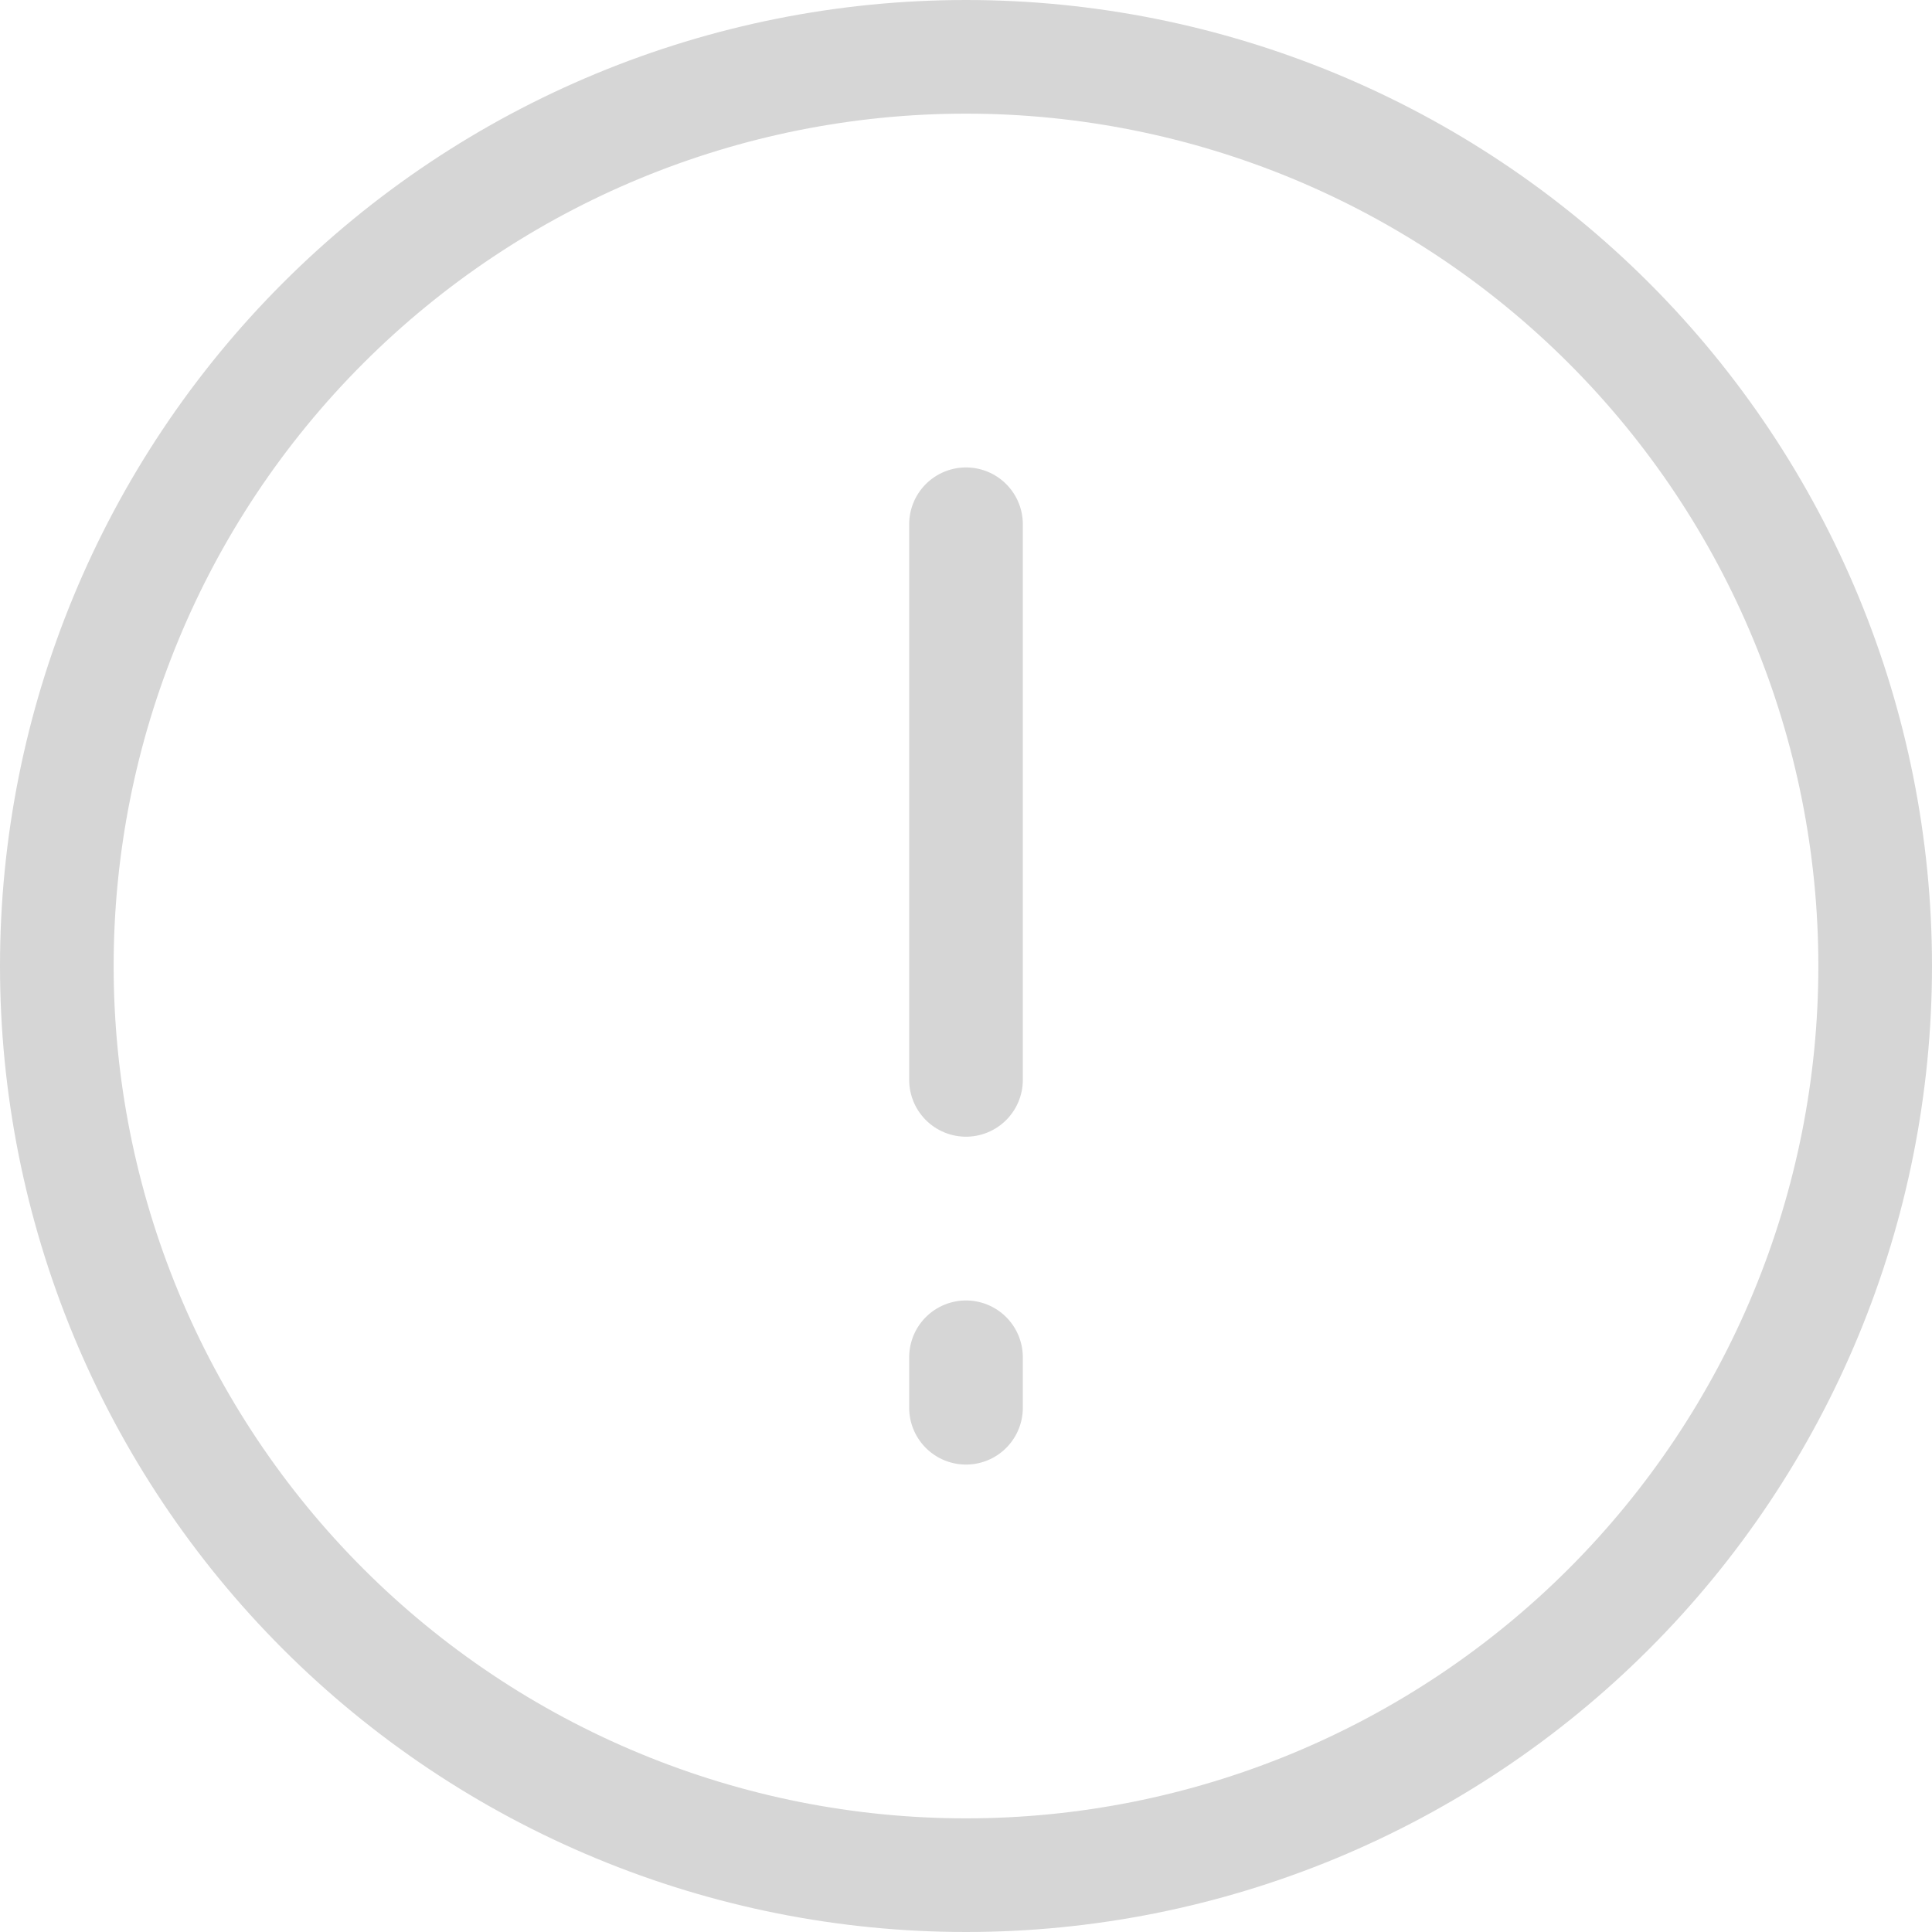
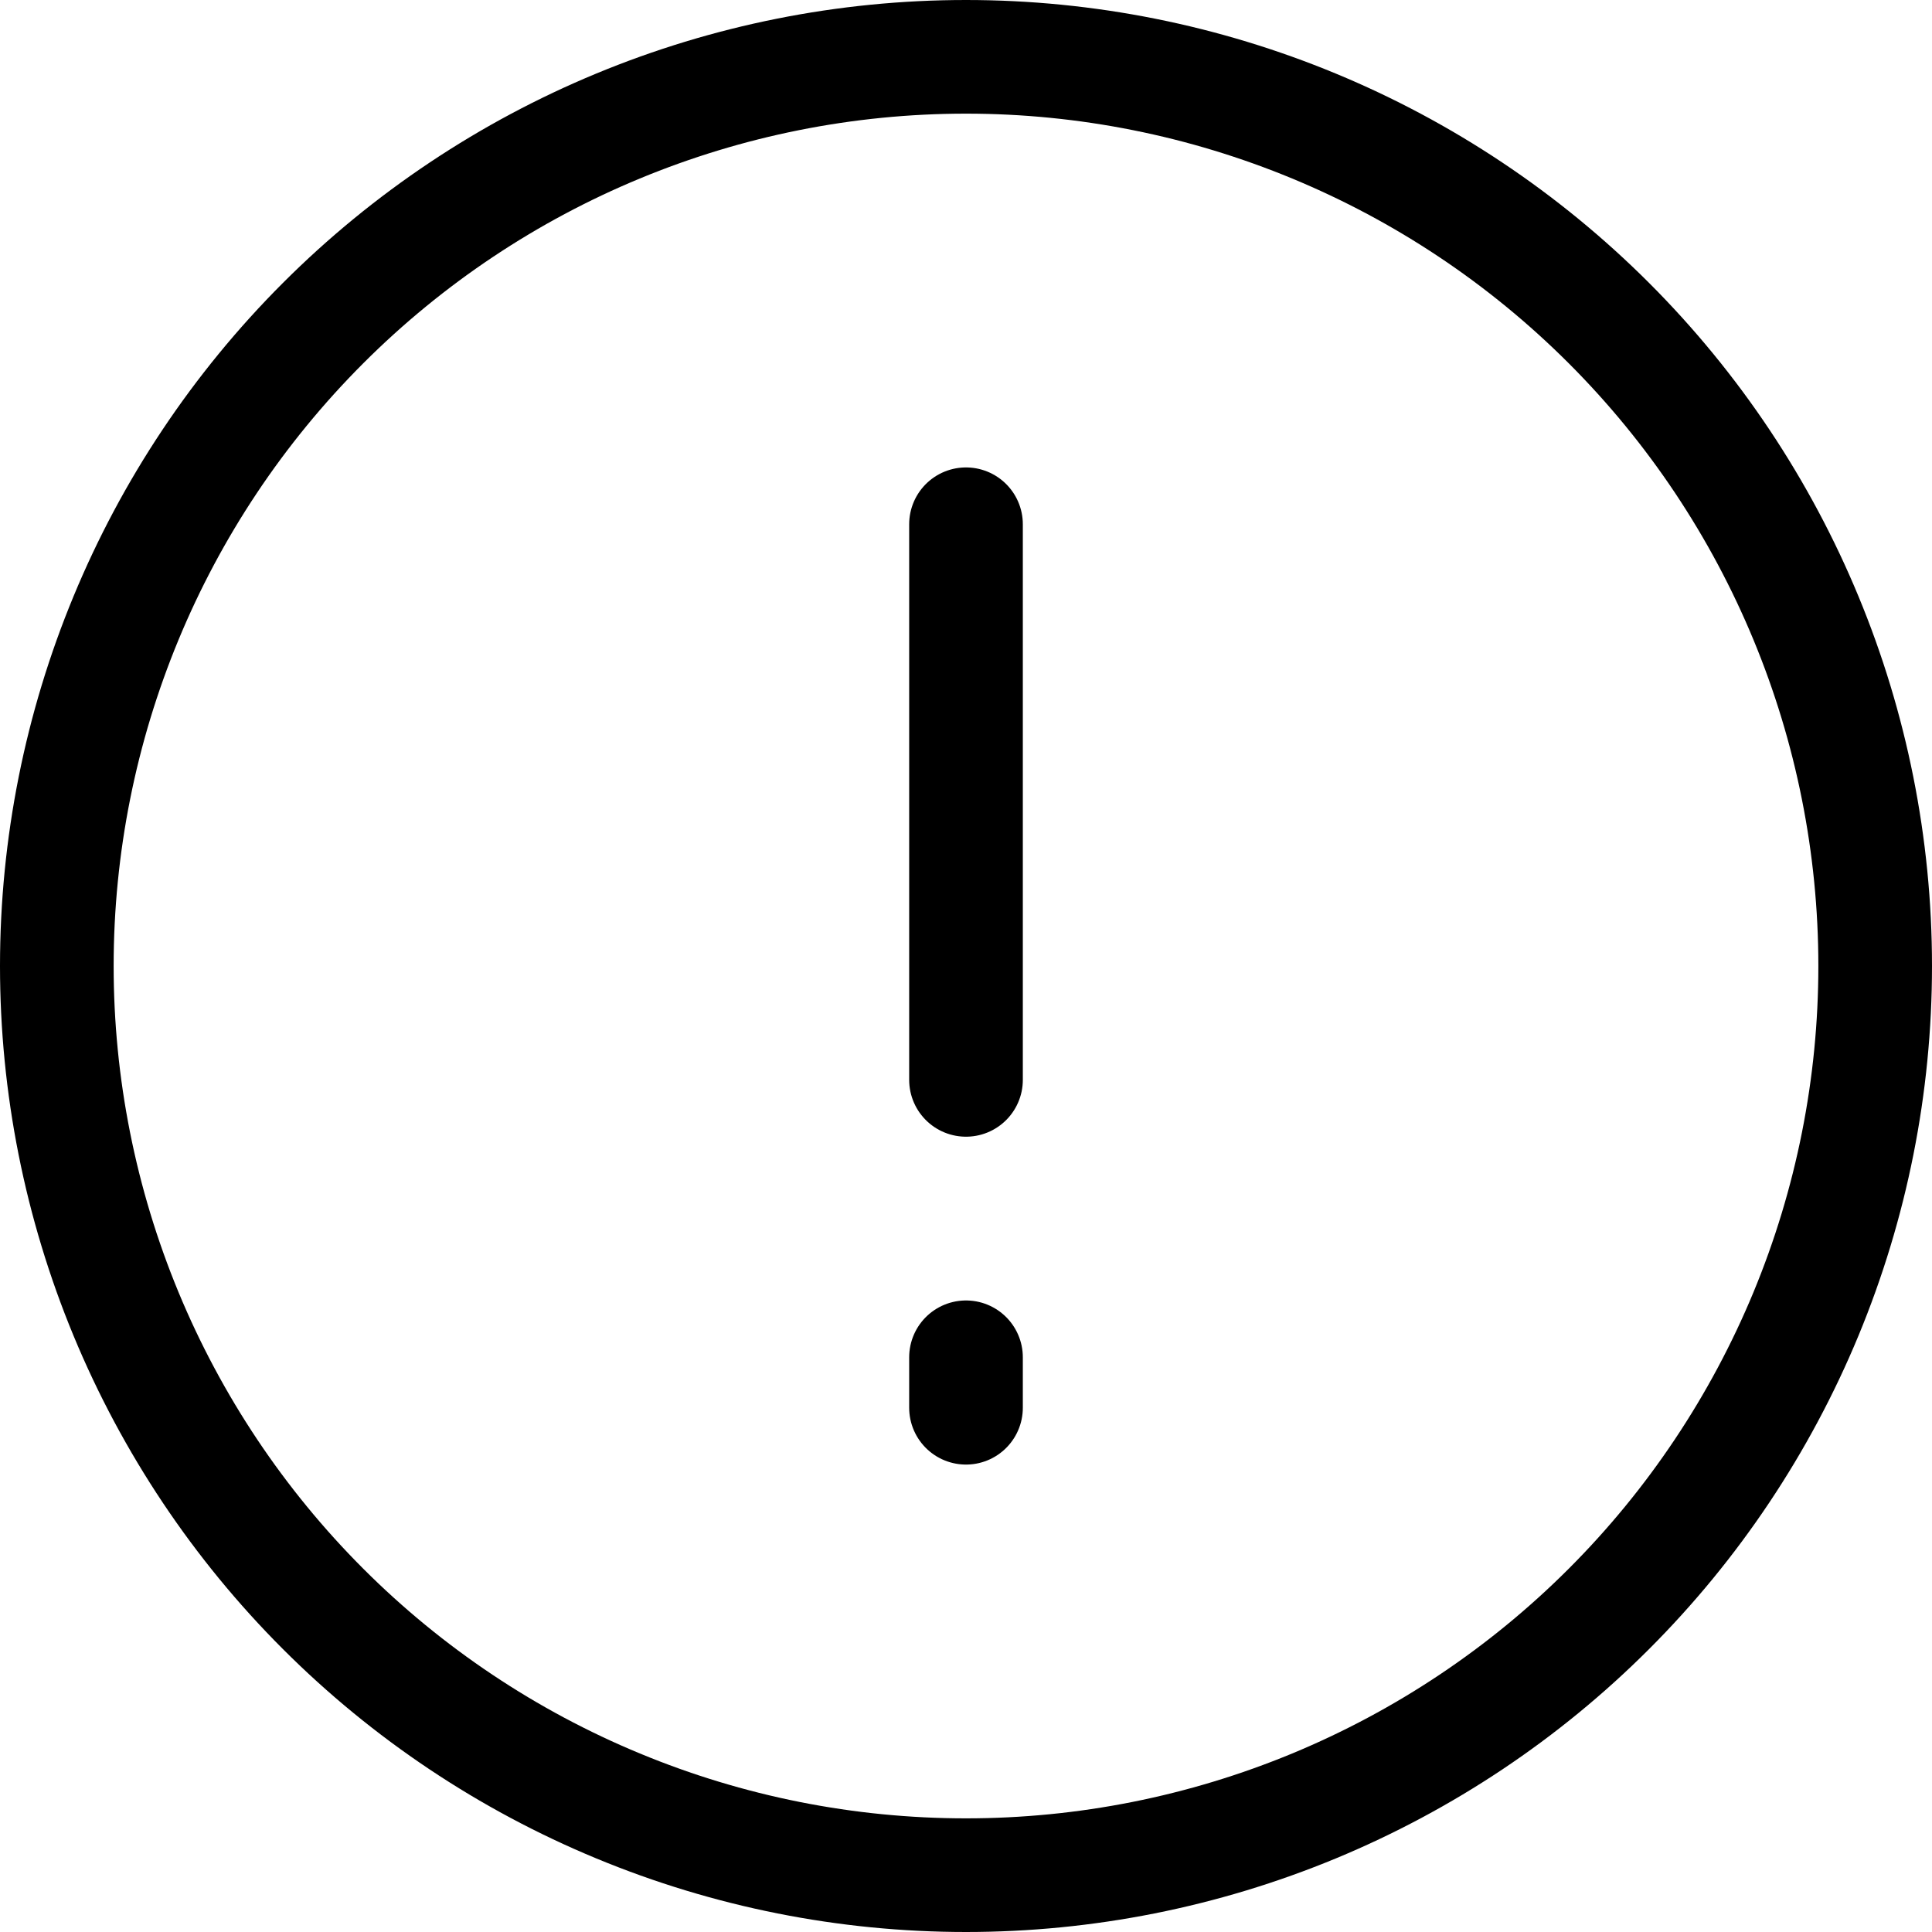
<svg xmlns="http://www.w3.org/2000/svg" width="17" height="17" viewBox="0 0 17 17" fill="none">
-   <path d="M8.5 4.613V9.502M8.5 12.387V11.943M16.5 8.5C16.5 9.551 16.293 10.591 15.891 11.562C15.489 12.532 14.9 13.414 14.157 14.157C13.414 14.9 12.532 15.489 11.562 15.891C10.591 16.293 9.551 16.5 8.5 16.5C7.449 16.5 6.409 16.293 5.439 15.891C4.468 15.489 3.586 14.9 2.843 14.157C2.1 13.414 1.511 12.532 1.109 11.562C0.707 10.591 0.5 9.551 0.5 8.5C0.5 6.378 1.343 4.343 2.843 2.843C4.343 1.343 6.378 0.5 8.5 0.5C10.622 0.5 12.657 1.343 14.157 2.843C15.657 4.343 16.5 6.378 16.5 8.5Z" stroke="#D6D6D6" stroke-linecap="round" stroke-linejoin="round" />
+   <path d="M8.5 4.613V9.502M8.5 12.387V11.943M16.5 8.5C16.5 9.551 16.293 10.591 15.891 11.562C15.489 12.532 14.9 13.414 14.157 14.157C13.414 14.9 12.532 15.489 11.562 15.891C10.591 16.293 9.551 16.5 8.5 16.5C7.449 16.5 6.409 16.293 5.439 15.891C4.468 15.489 3.586 14.9 2.843 14.157C2.1 13.414 1.511 12.532 1.109 11.562C0.707 10.591 0.5 9.551 0.5 8.5C0.5 6.378 1.343 4.343 2.843 2.843C4.343 1.343 6.378 0.5 8.5 0.5C10.622 0.5 12.657 1.343 14.157 2.843C15.657 4.343 16.5 6.378 16.5 8.5Z" stroke="currentColor" stroke-linecap="round" stroke-linejoin="round" />
</svg>
